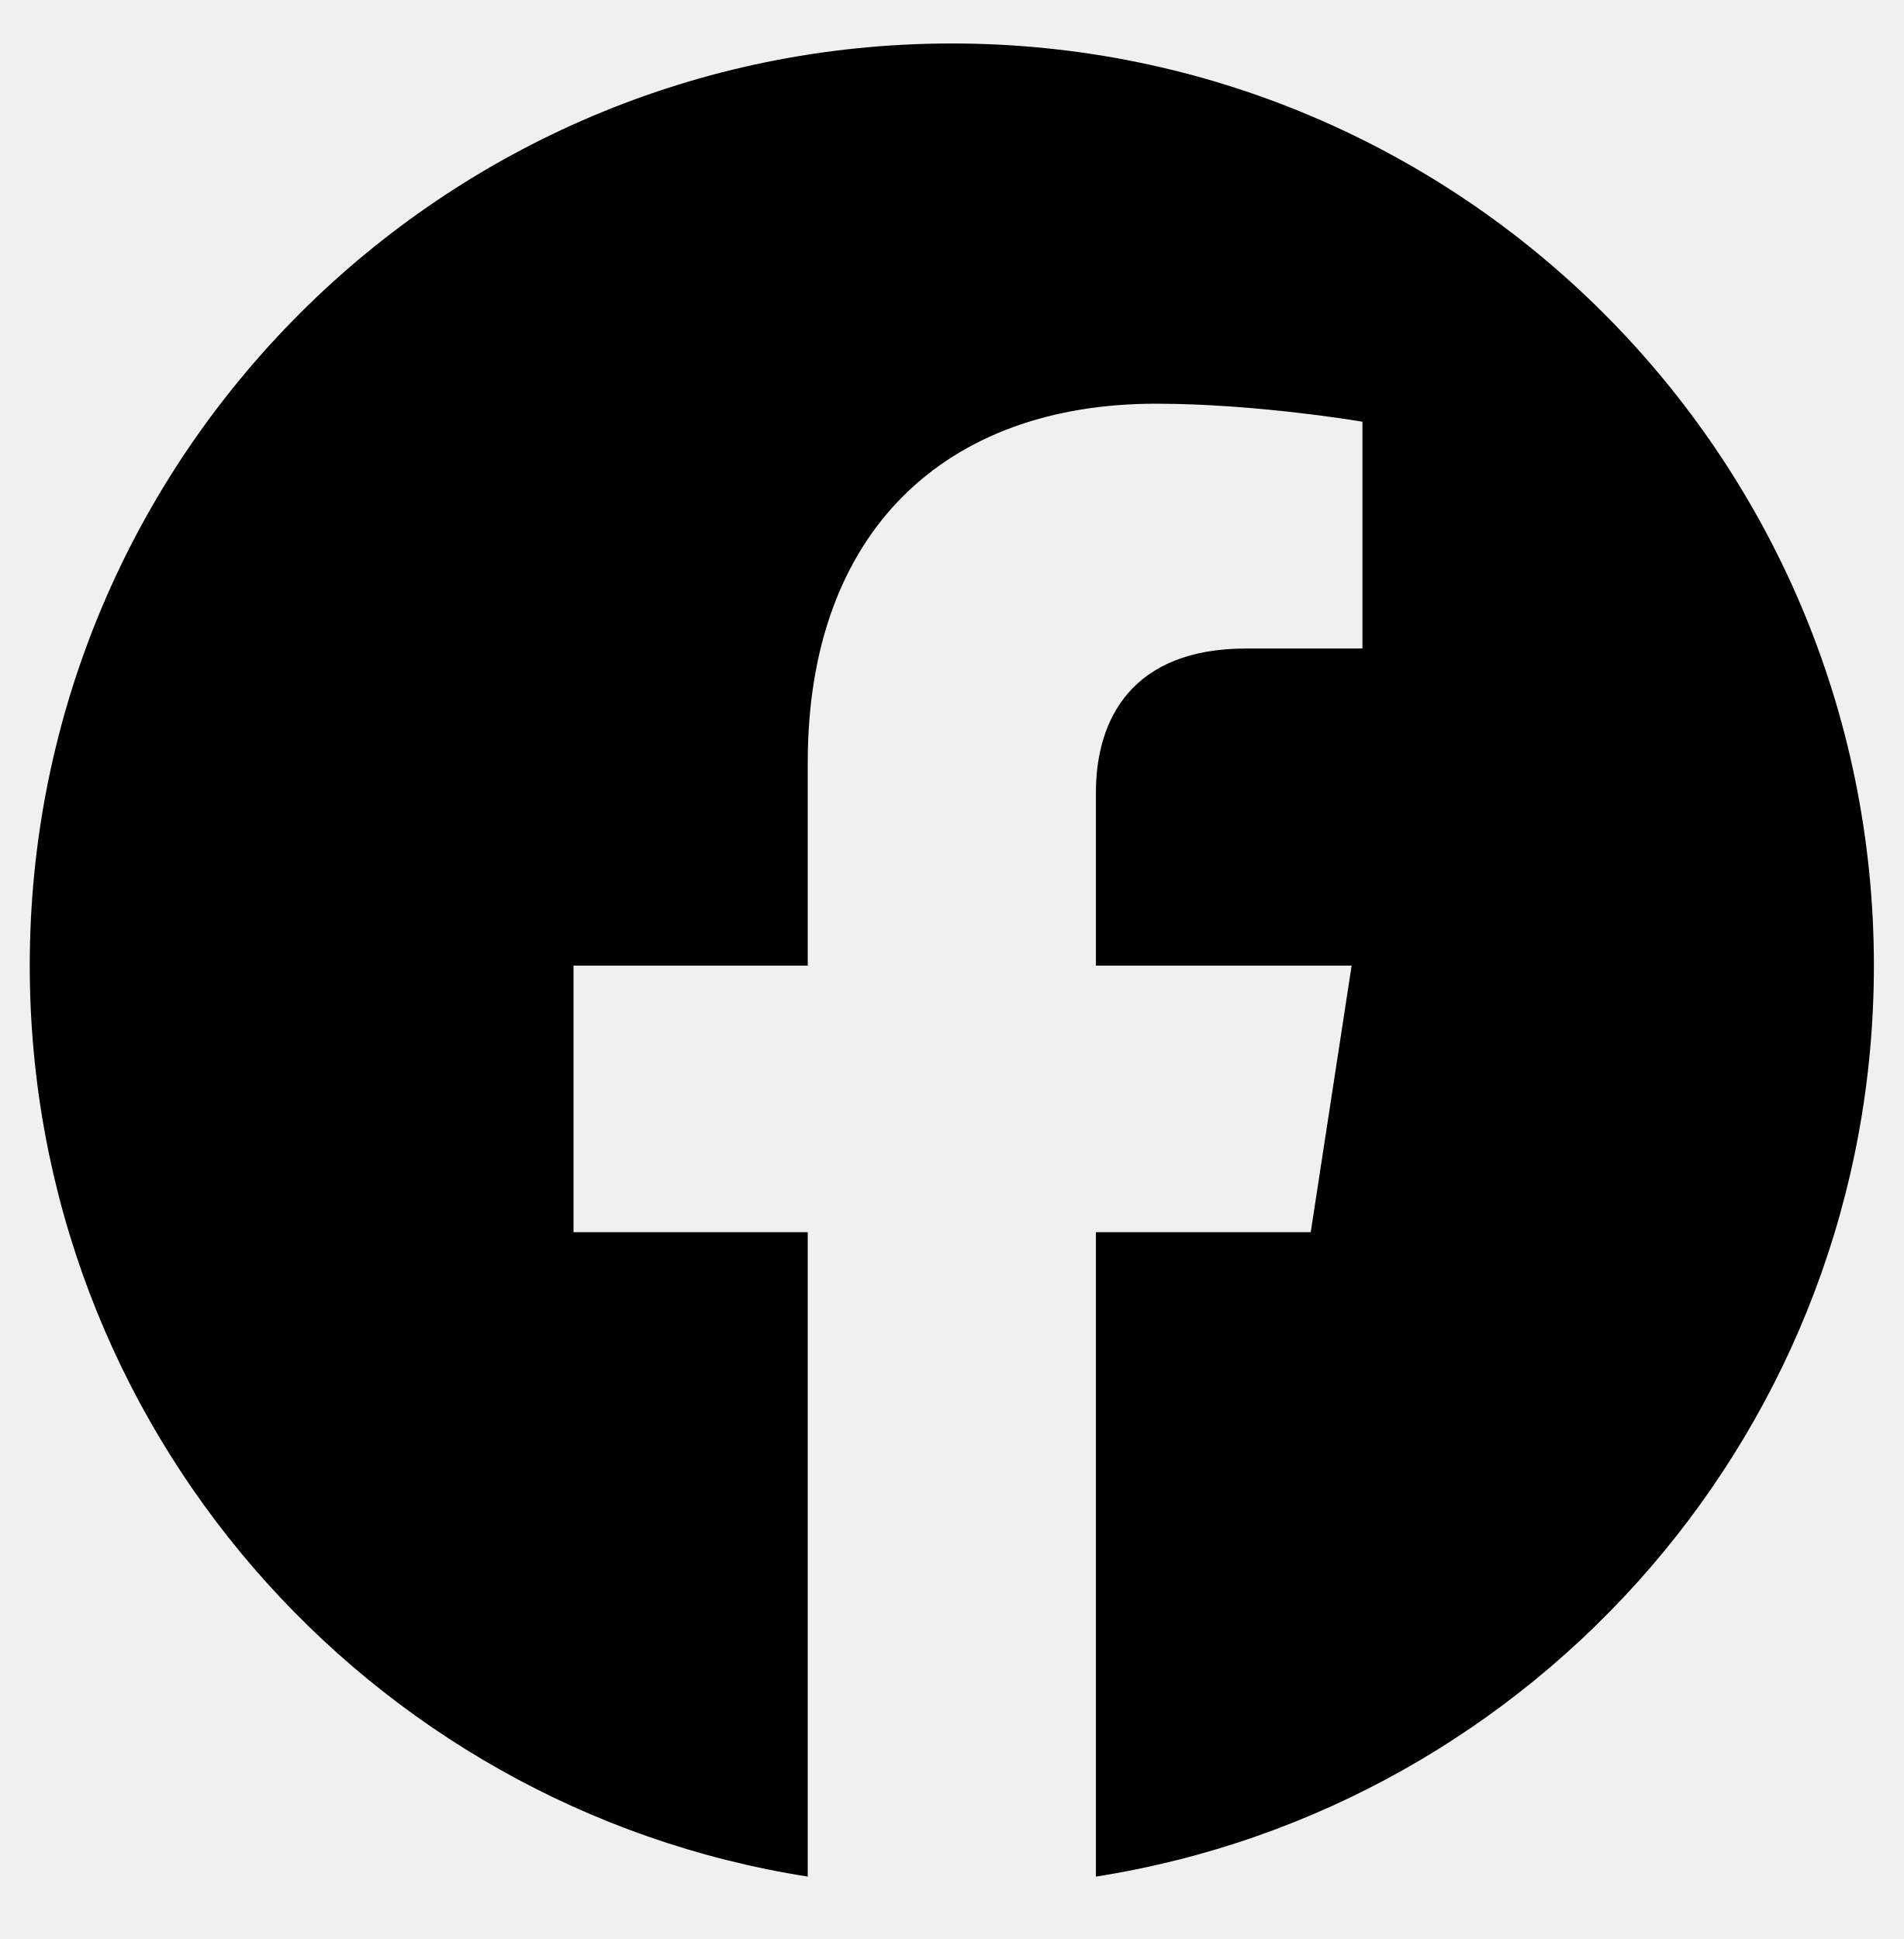
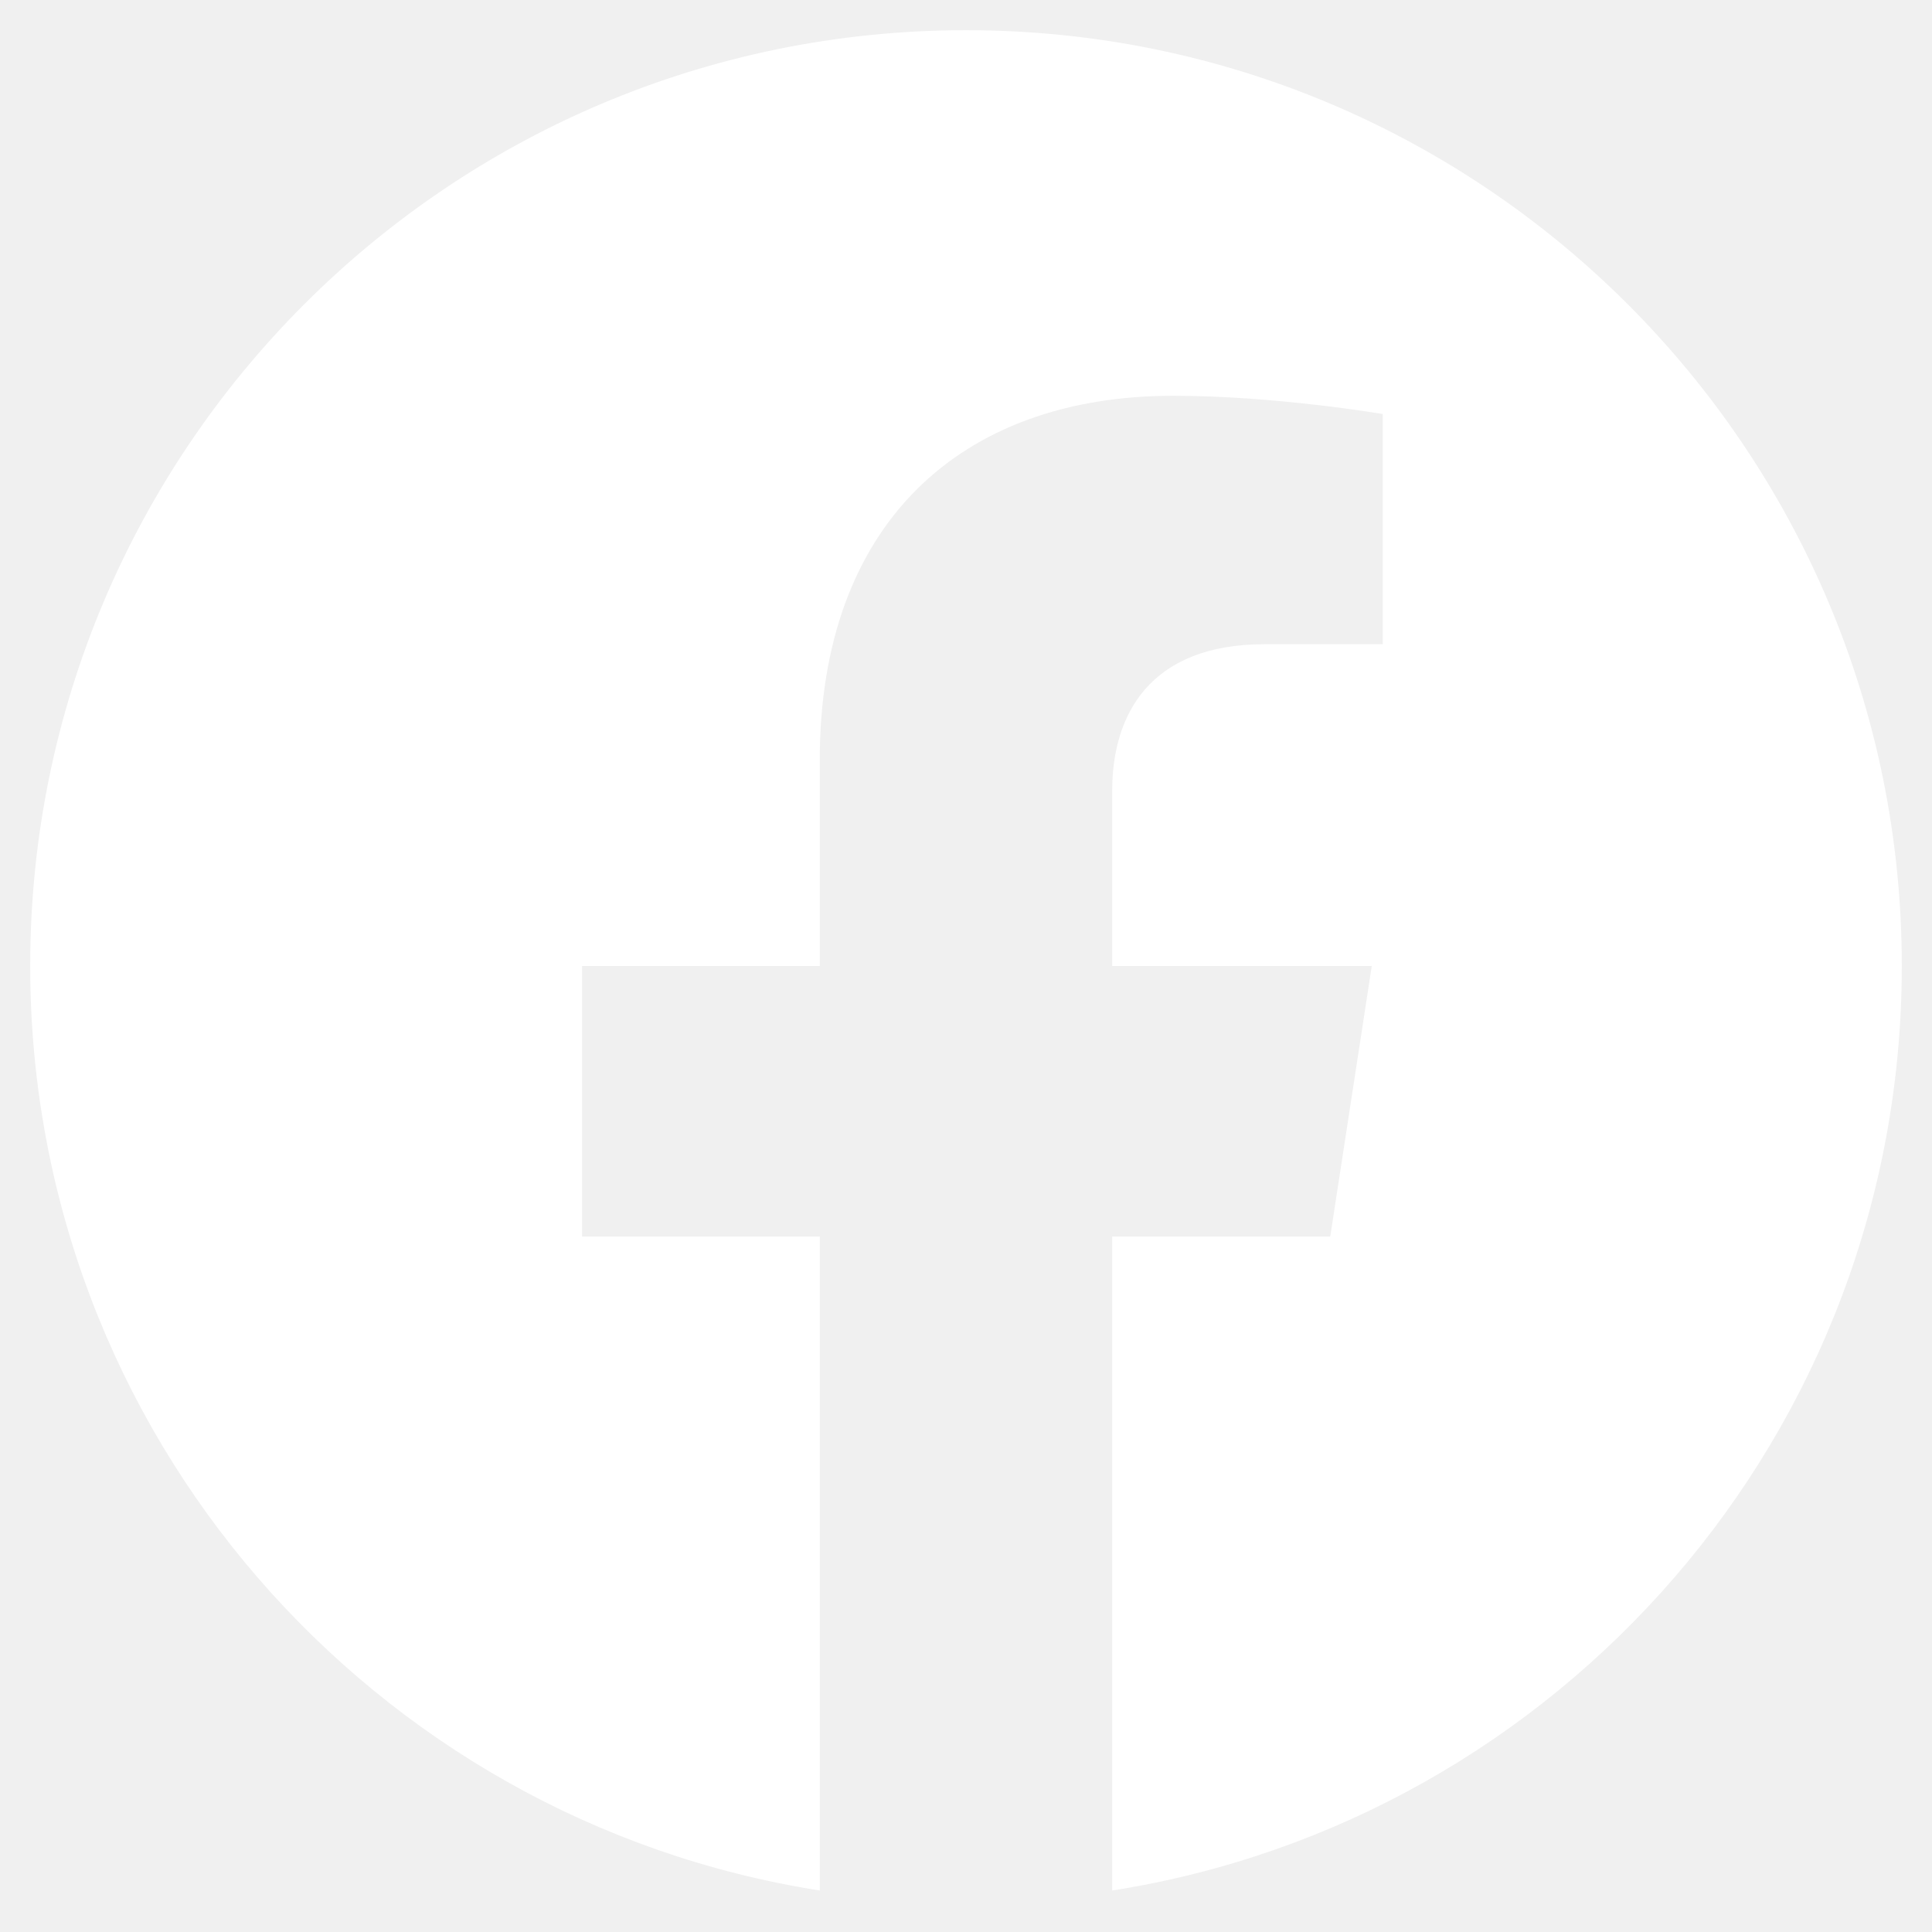
- <svg xmlns="http://www.w3.org/2000/svg" width="54" height="55" viewBox="0 0 54 55" fill="none">
-   <path d="M53.156 27.39C53.156 12.94 41.449 1.233 27 1.233C12.551 1.233 0.844 12.94 0.844 27.39C0.844 40.445 10.409 51.266 22.913 53.23V34.951H16.269V27.39H22.913V21.627C22.913 15.072 26.815 11.451 32.792 11.451C35.655 11.451 38.648 11.962 38.648 11.962V18.395H35.349C32.1 18.395 31.087 20.412 31.087 22.48V27.39H38.341L37.181 34.951H31.087V53.23C43.591 51.266 53.156 40.445 53.156 27.39Z" fill="black" />
+ <svg xmlns="http://www.w3.org/2000/svg" width="54" height="54" viewBox="0 0 54 54" fill="none">
+   <path d="M53.156 27C53.156 12.551 41.449 0.844 27 0.844C12.551 0.844 0.844 12.551 0.844 27C0.844 40.055 10.409 50.876 22.913 52.84V34.561H16.269V27H22.913V21.237C22.913 14.682 26.815 11.062 32.792 11.062C35.655 11.062 38.648 11.572 38.648 11.572V18.006H35.349C32.1 18.006 31.087 20.022 31.087 22.09V27H38.341L37.181 34.561H31.087V52.84C43.591 50.876 53.156 40.055 53.156 27Z" fill="white" />
</svg>
